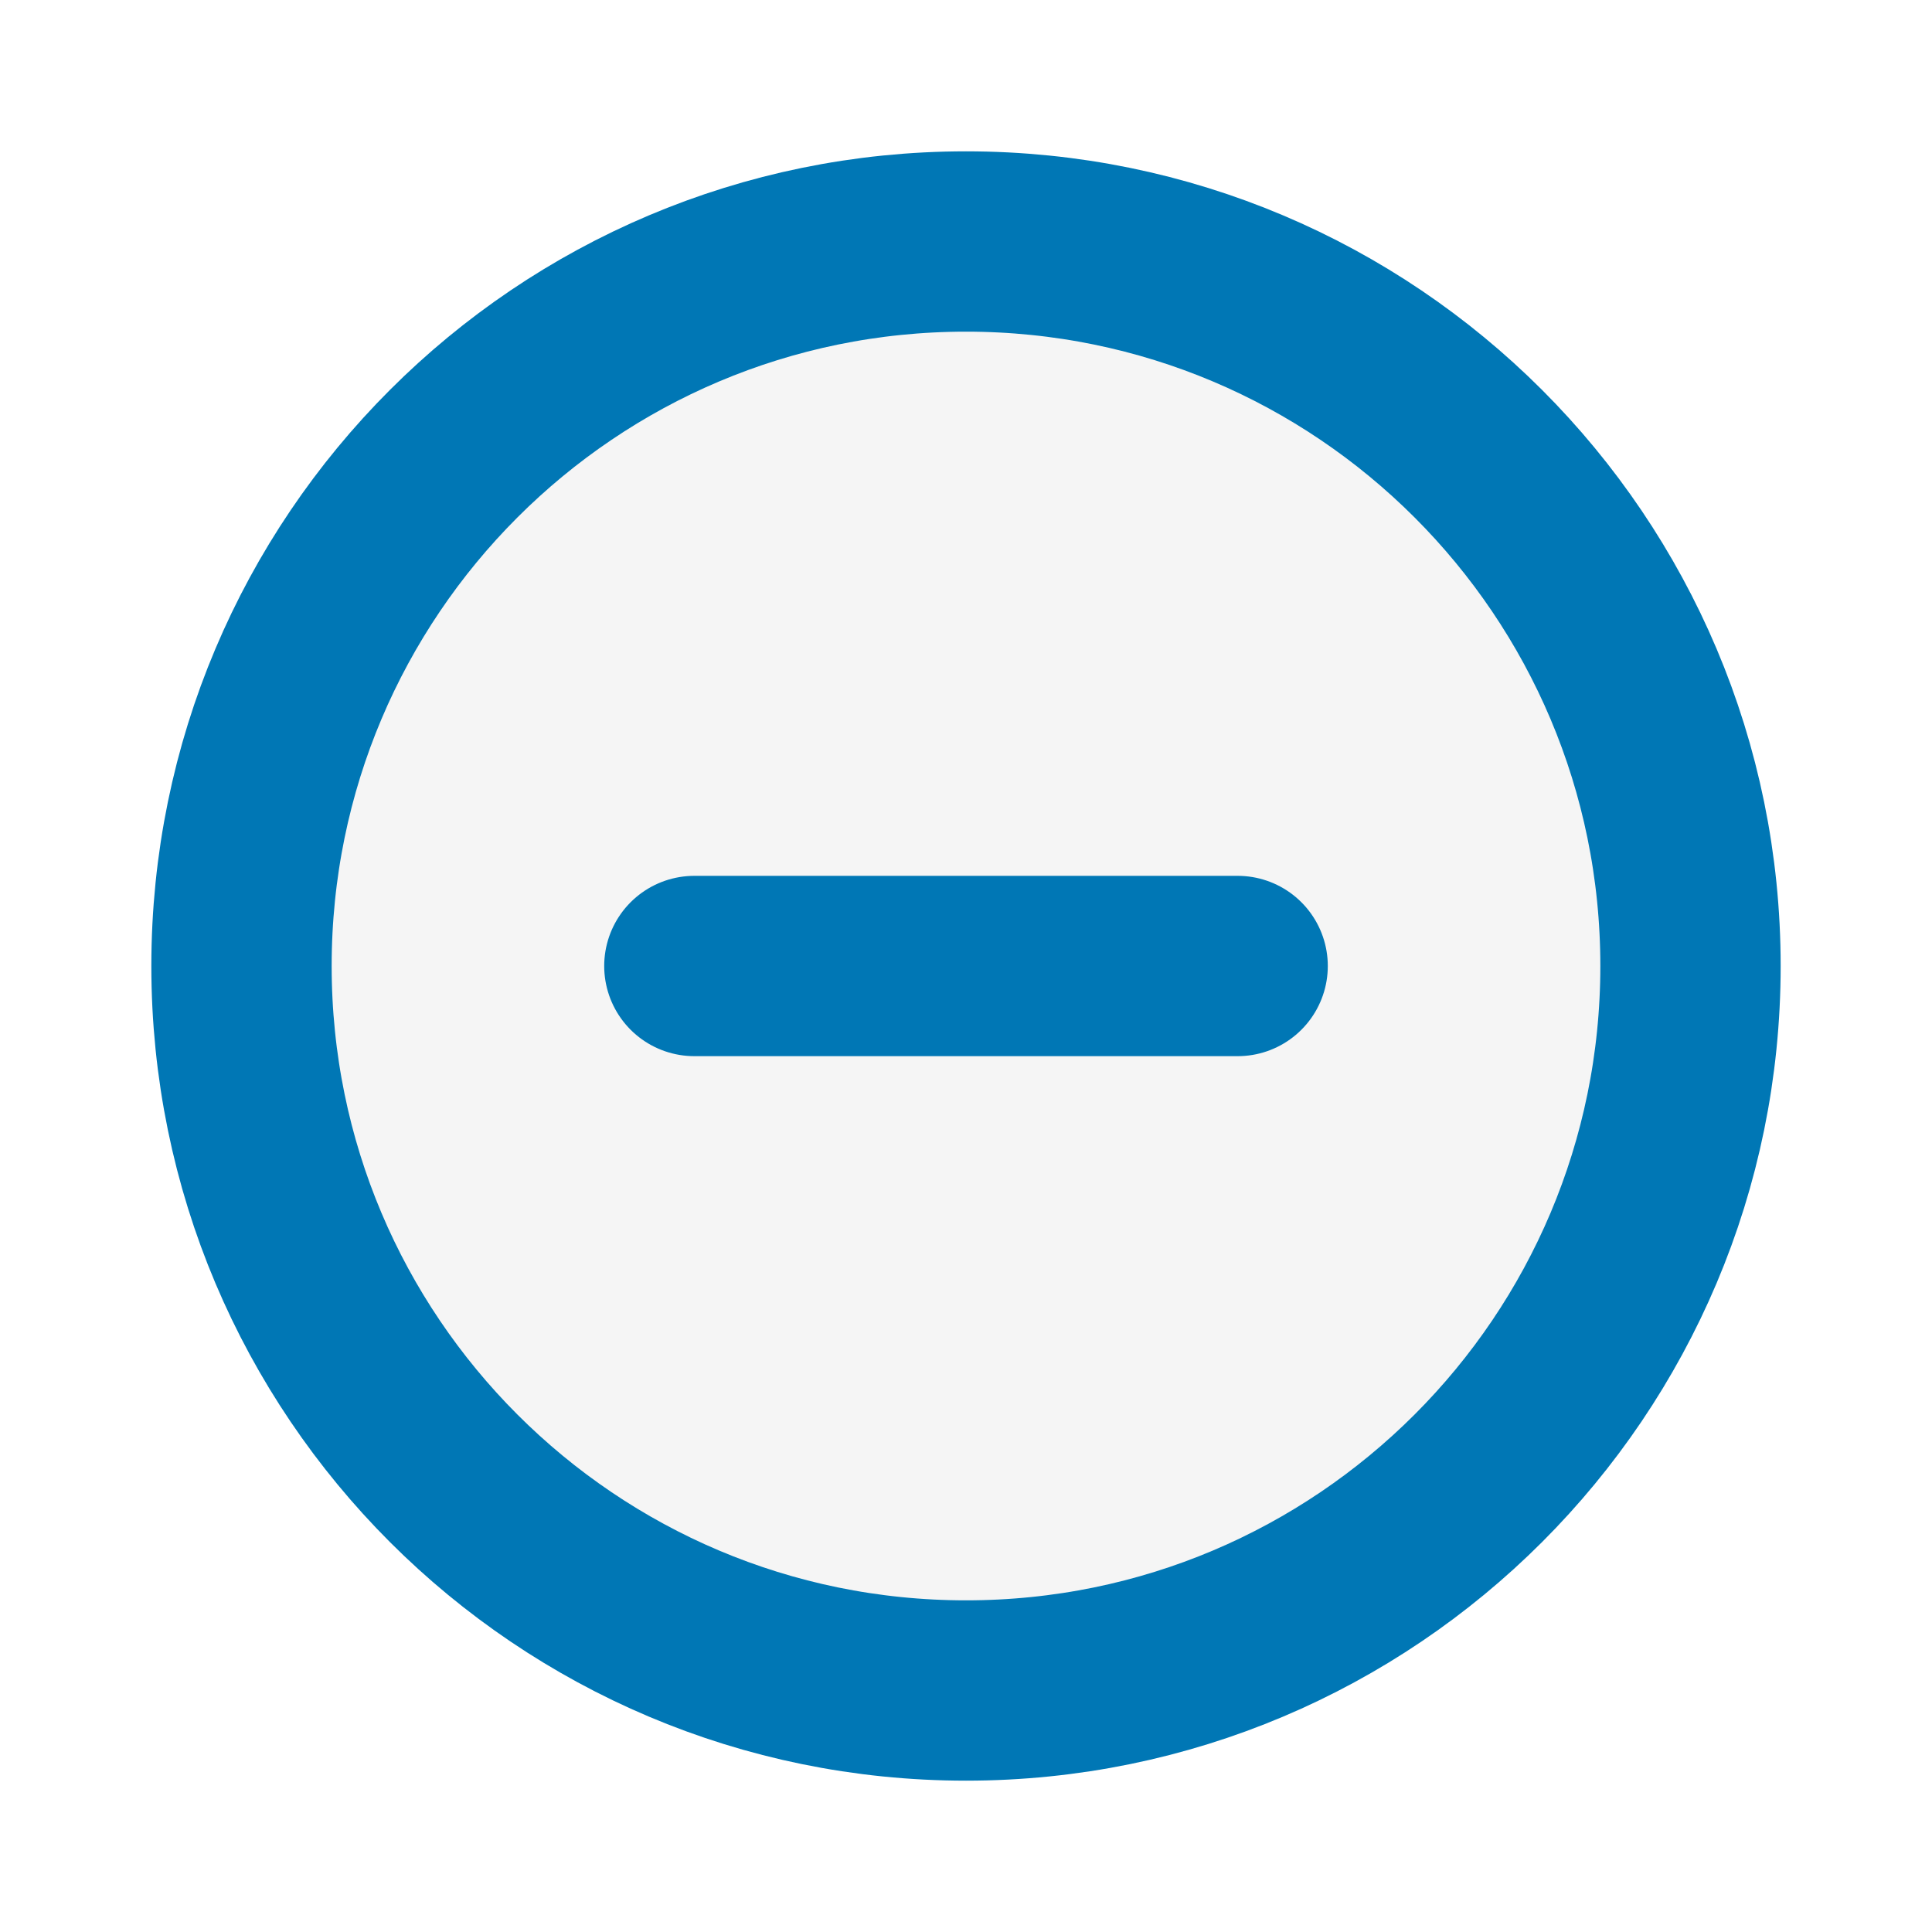
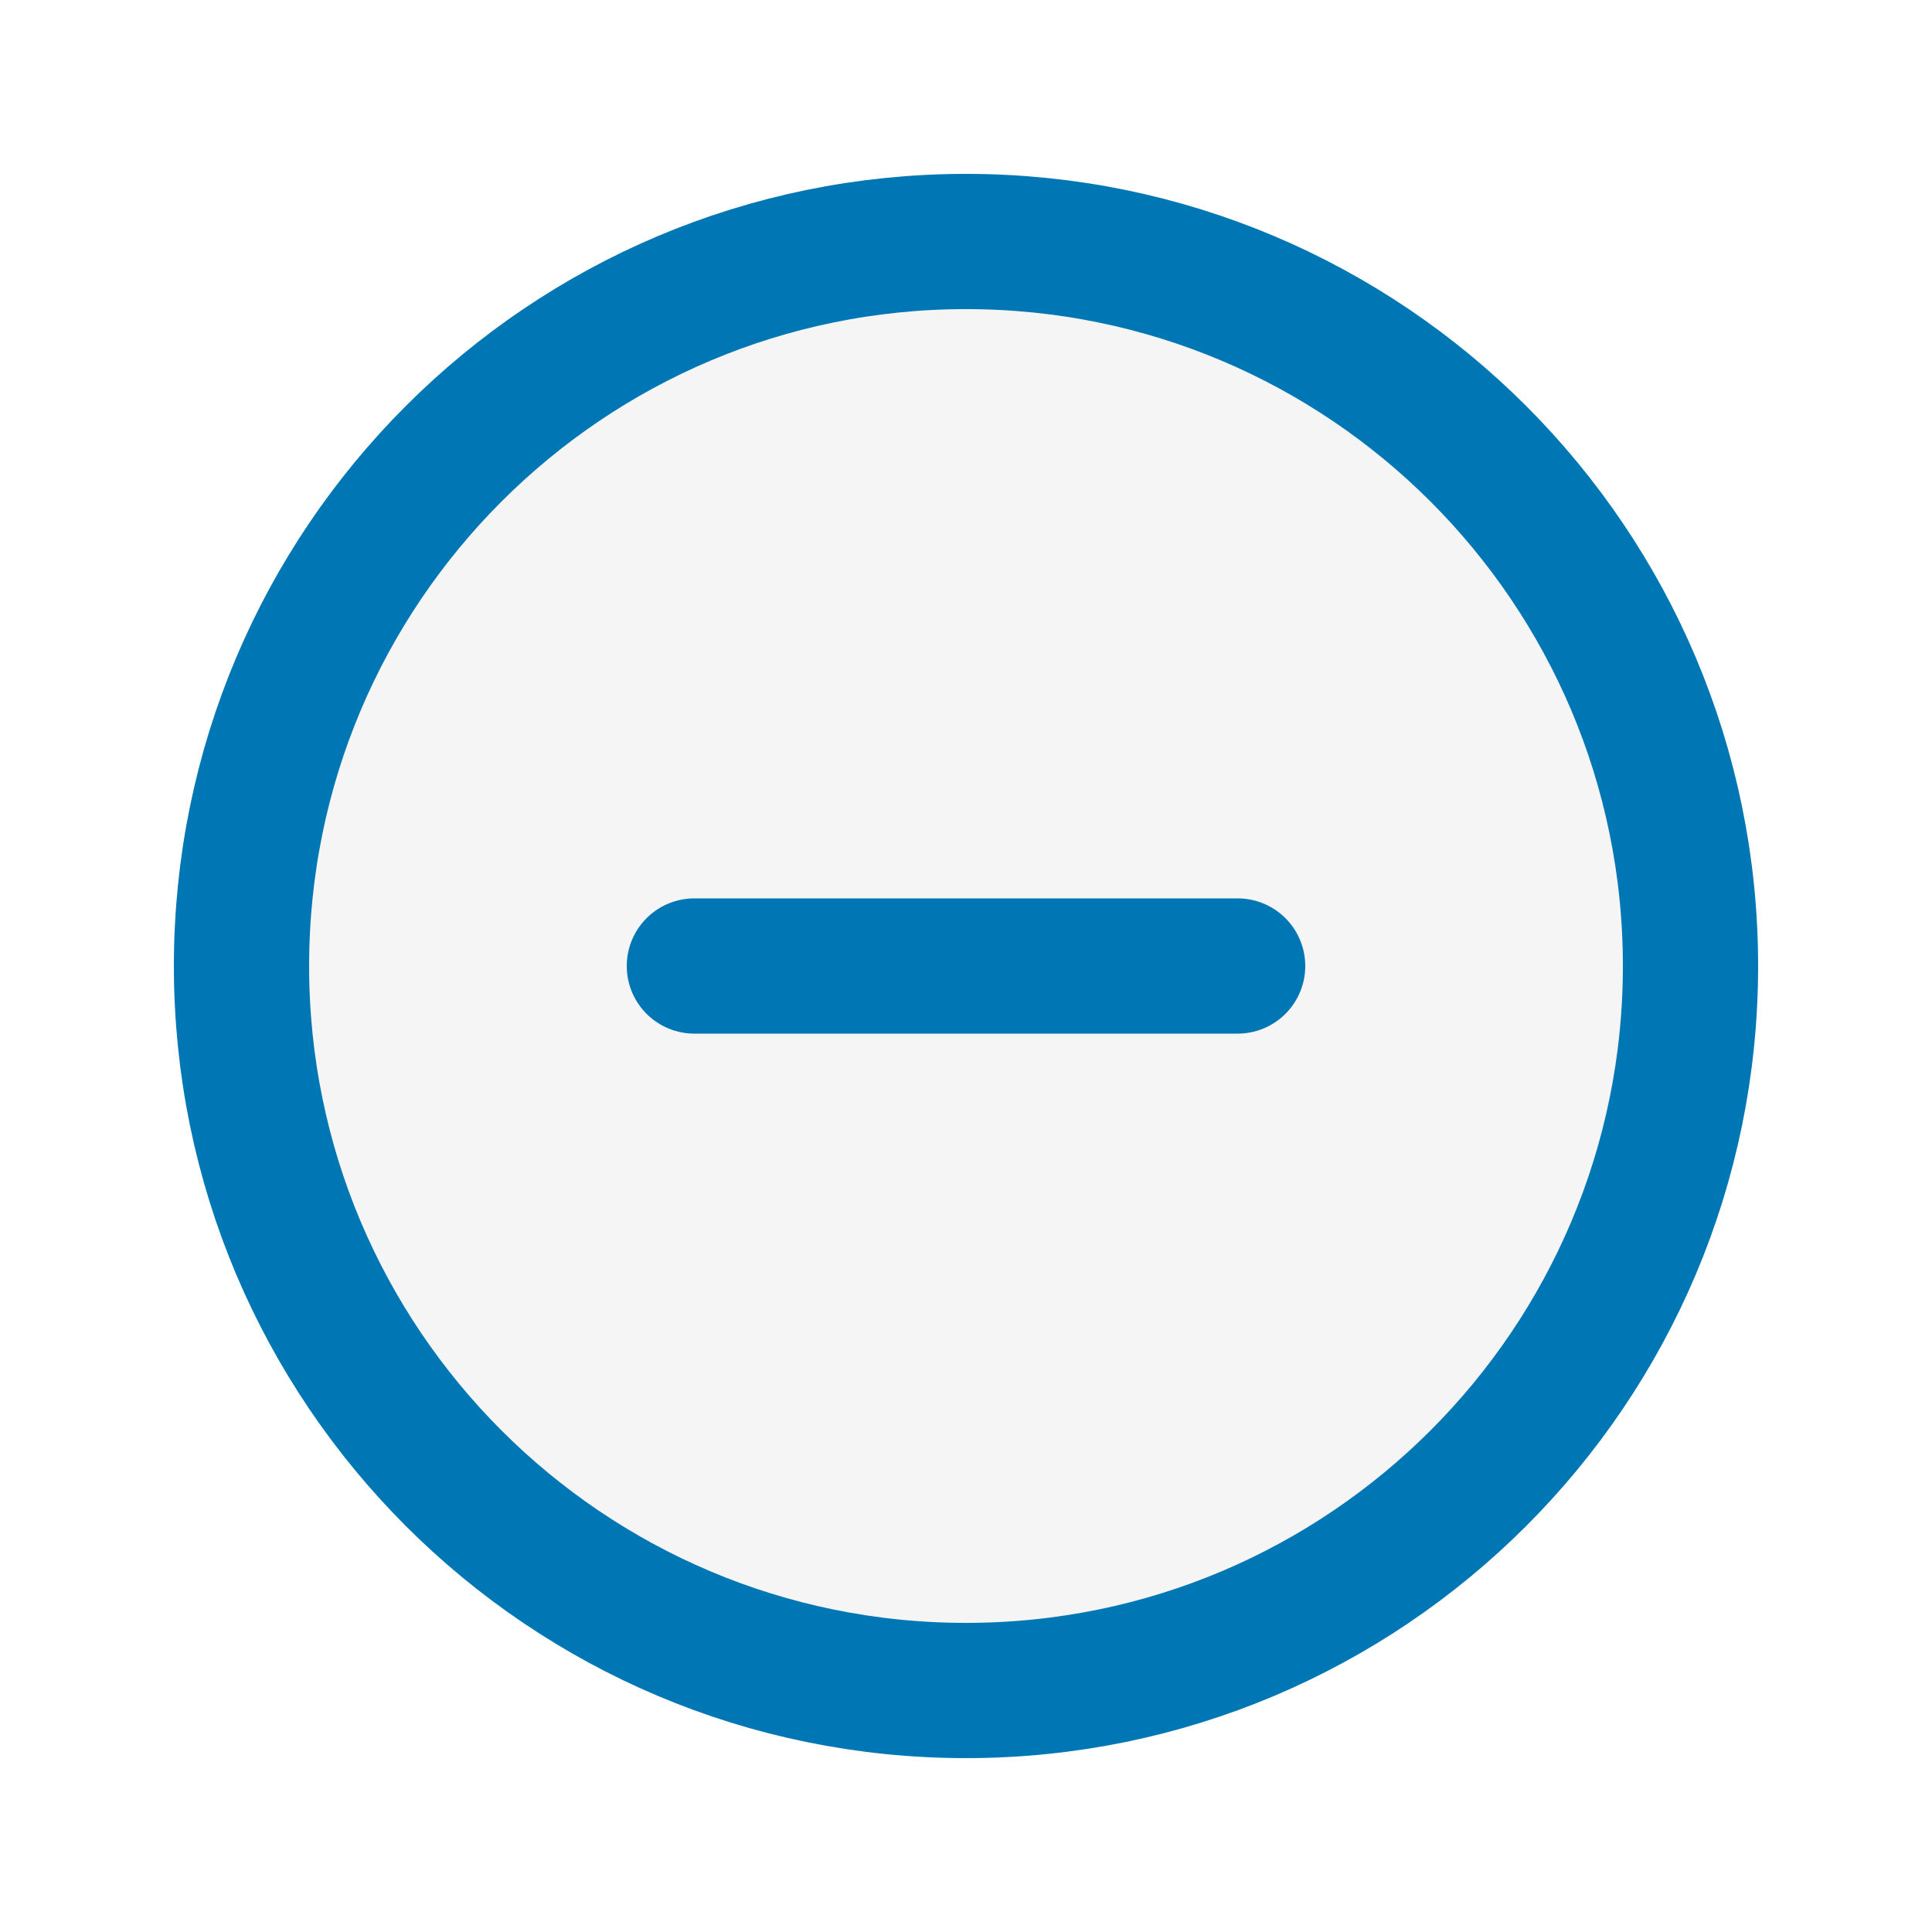
- <svg xmlns="http://www.w3.org/2000/svg" width="15" height="15" viewBox="0 0 15 15" fill="none">
-   <path d="M13.125 7.5C13.125 10.607 10.607 13.125 7.5 13.125C4.393 13.125 1.875 10.607 1.875 7.5C1.875 4.393 4.393 1.875 7.5 1.875C10.607 1.875 13.125 4.393 13.125 7.5Z" fill="#F5F5F5" />
-   <path d="M5.391 7.5H9.609M13.125 7.5C13.125 10.607 10.607 13.125 7.5 13.125C4.393 13.125 1.875 10.607 1.875 7.5C1.875 4.393 4.393 1.875 7.5 1.875C10.607 1.875 13.125 4.393 13.125 7.5Z" stroke="#0077B5" stroke-width="1.4" stroke-linecap="round" stroke-linejoin="round" />
+ <svg xmlns="http://www.w3.org/2000/svg" width="20" height="20" viewBox="0 0 20 20" fill="none">
+   <path d="M17.5 10C17.5 14.142 14.142 17.5 10 17.5C5.858 17.5 2.5 14.142 2.5 10C2.5 5.858 5.858 2.5 10 2.5C14.142 2.5 17.5 5.858 17.5 10Z" fill="#F5F5F5" />
+   <path d="M7.188 10H12.812M17.5 10C17.5 14.142 14.142 17.5 10 17.5C5.858 17.5 2.5 14.142 2.5 10C2.5 5.858 5.858 2.5 10 2.5C14.142 2.5 17.5 5.858 17.5 10Z" stroke="#0077B5" stroke-width="1.4" stroke-linecap="round" stroke-linejoin="round" />
</svg>
